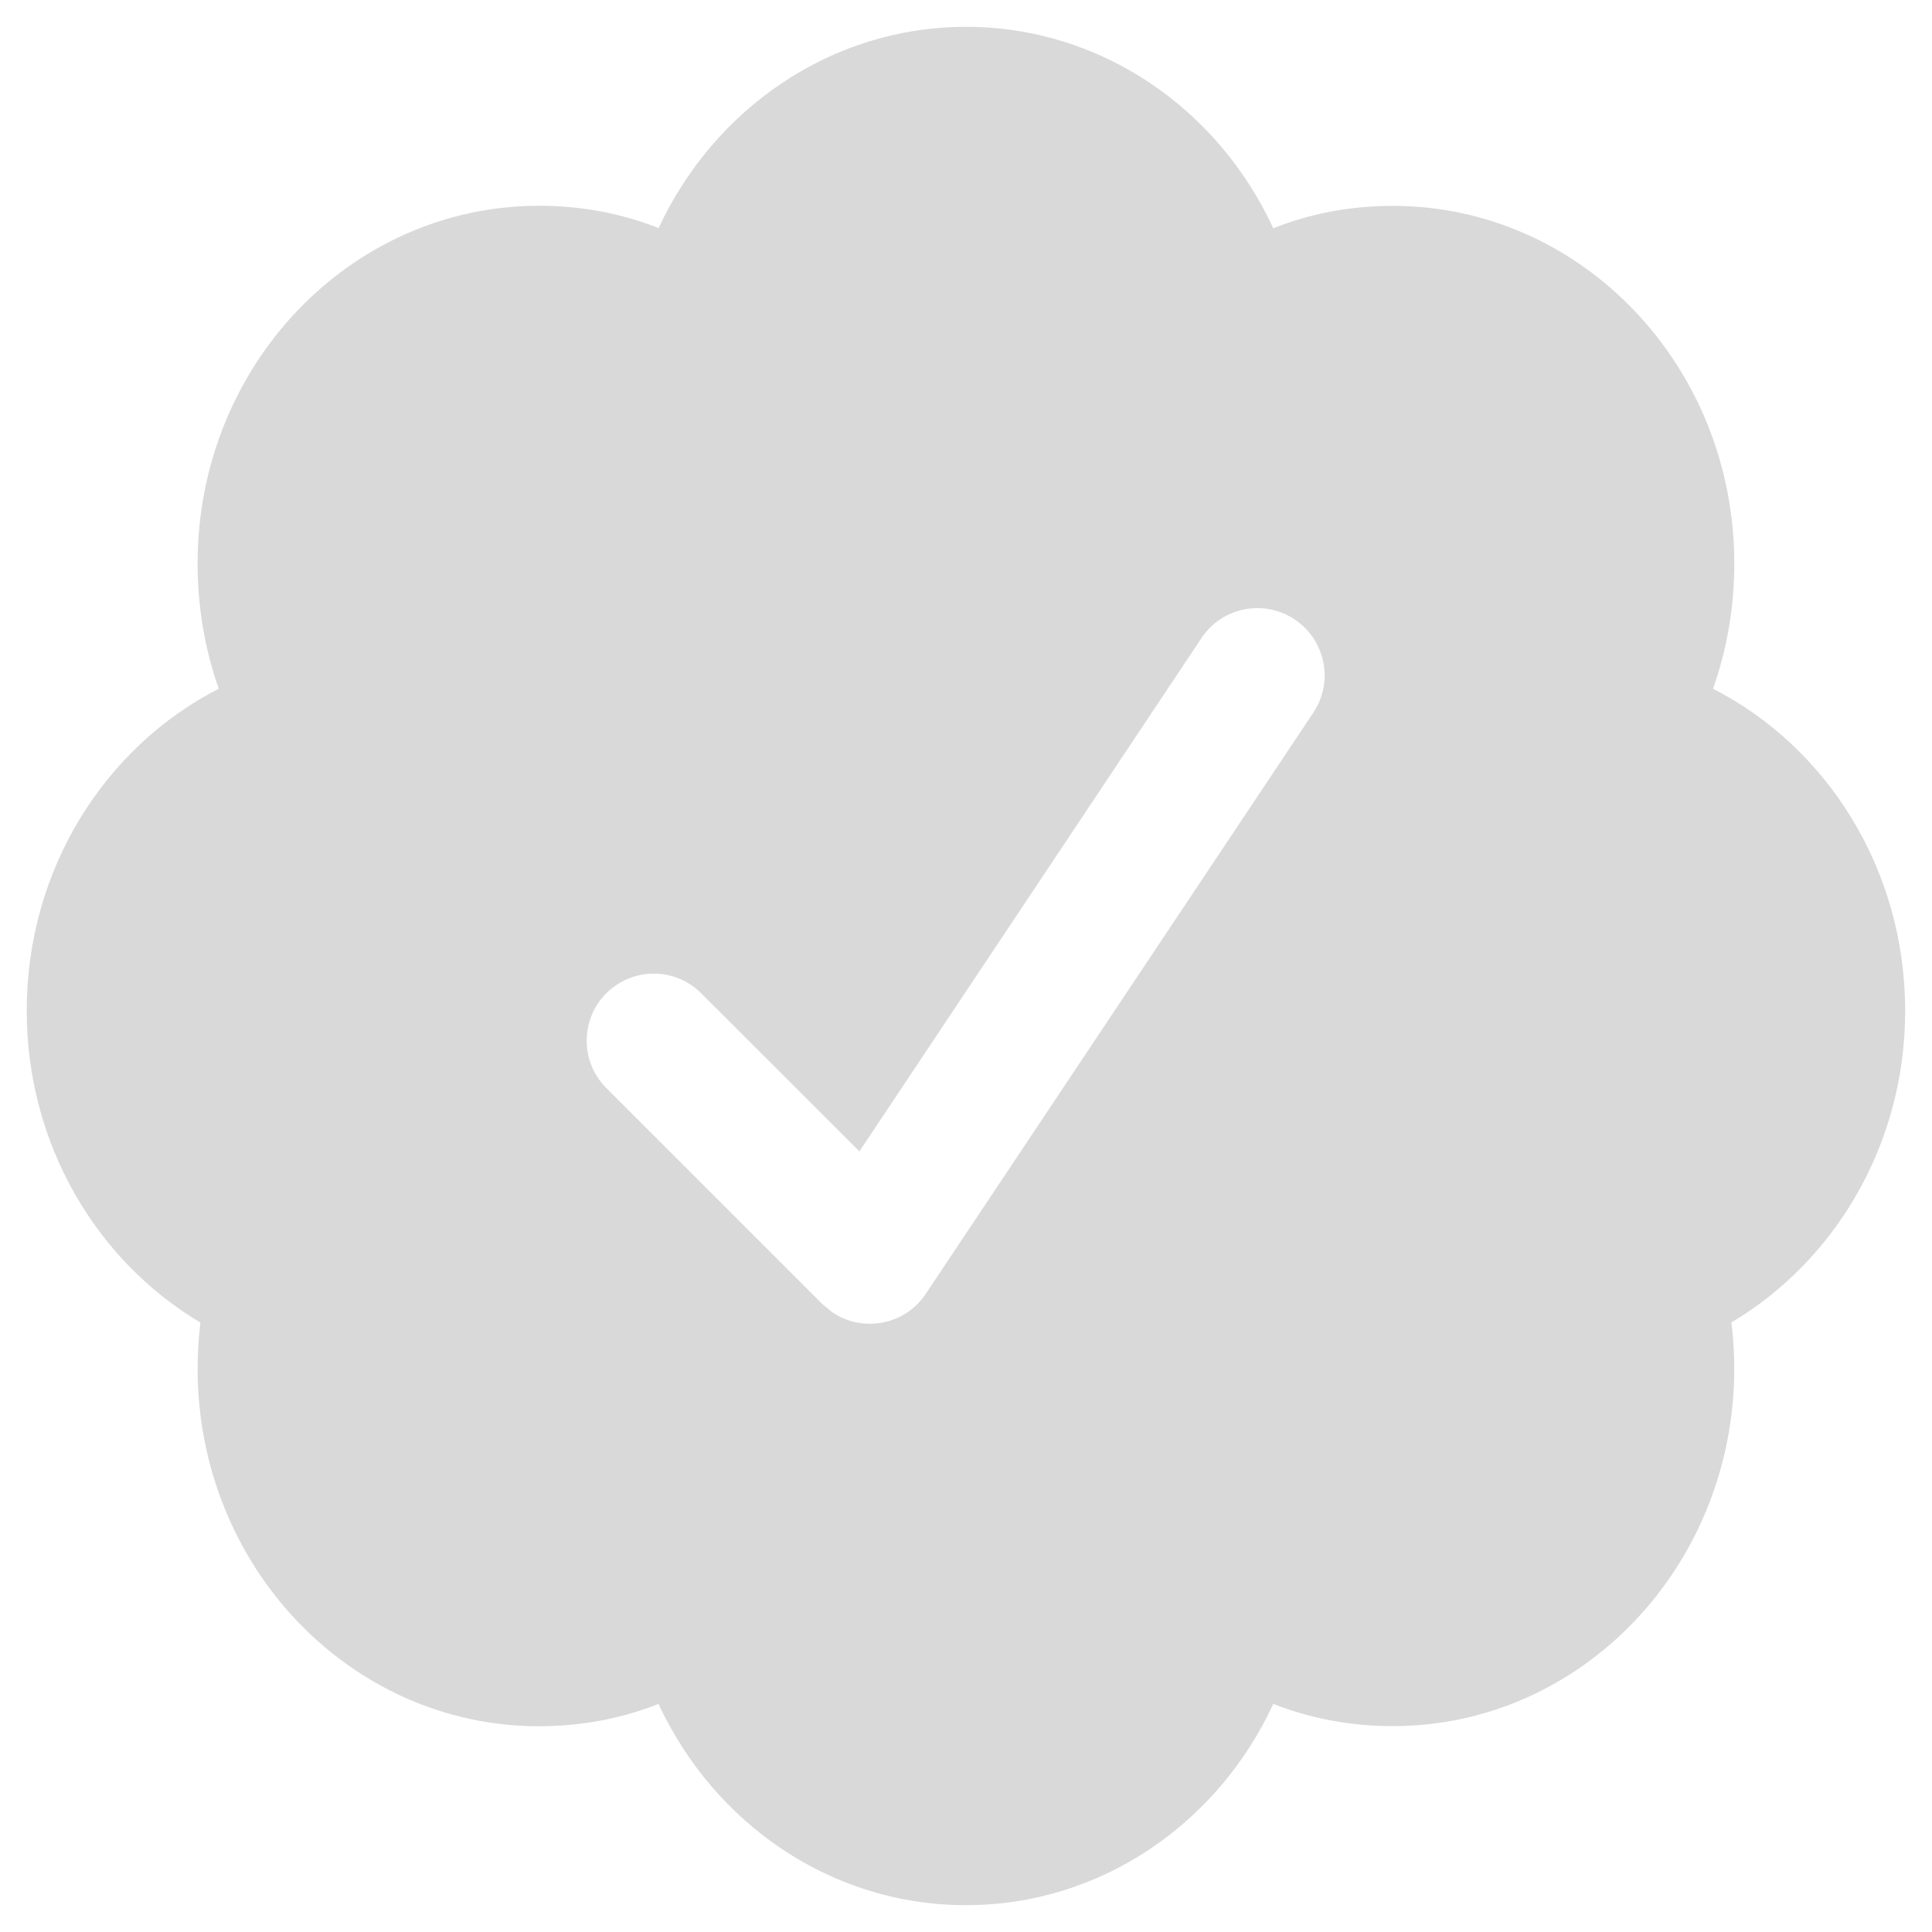
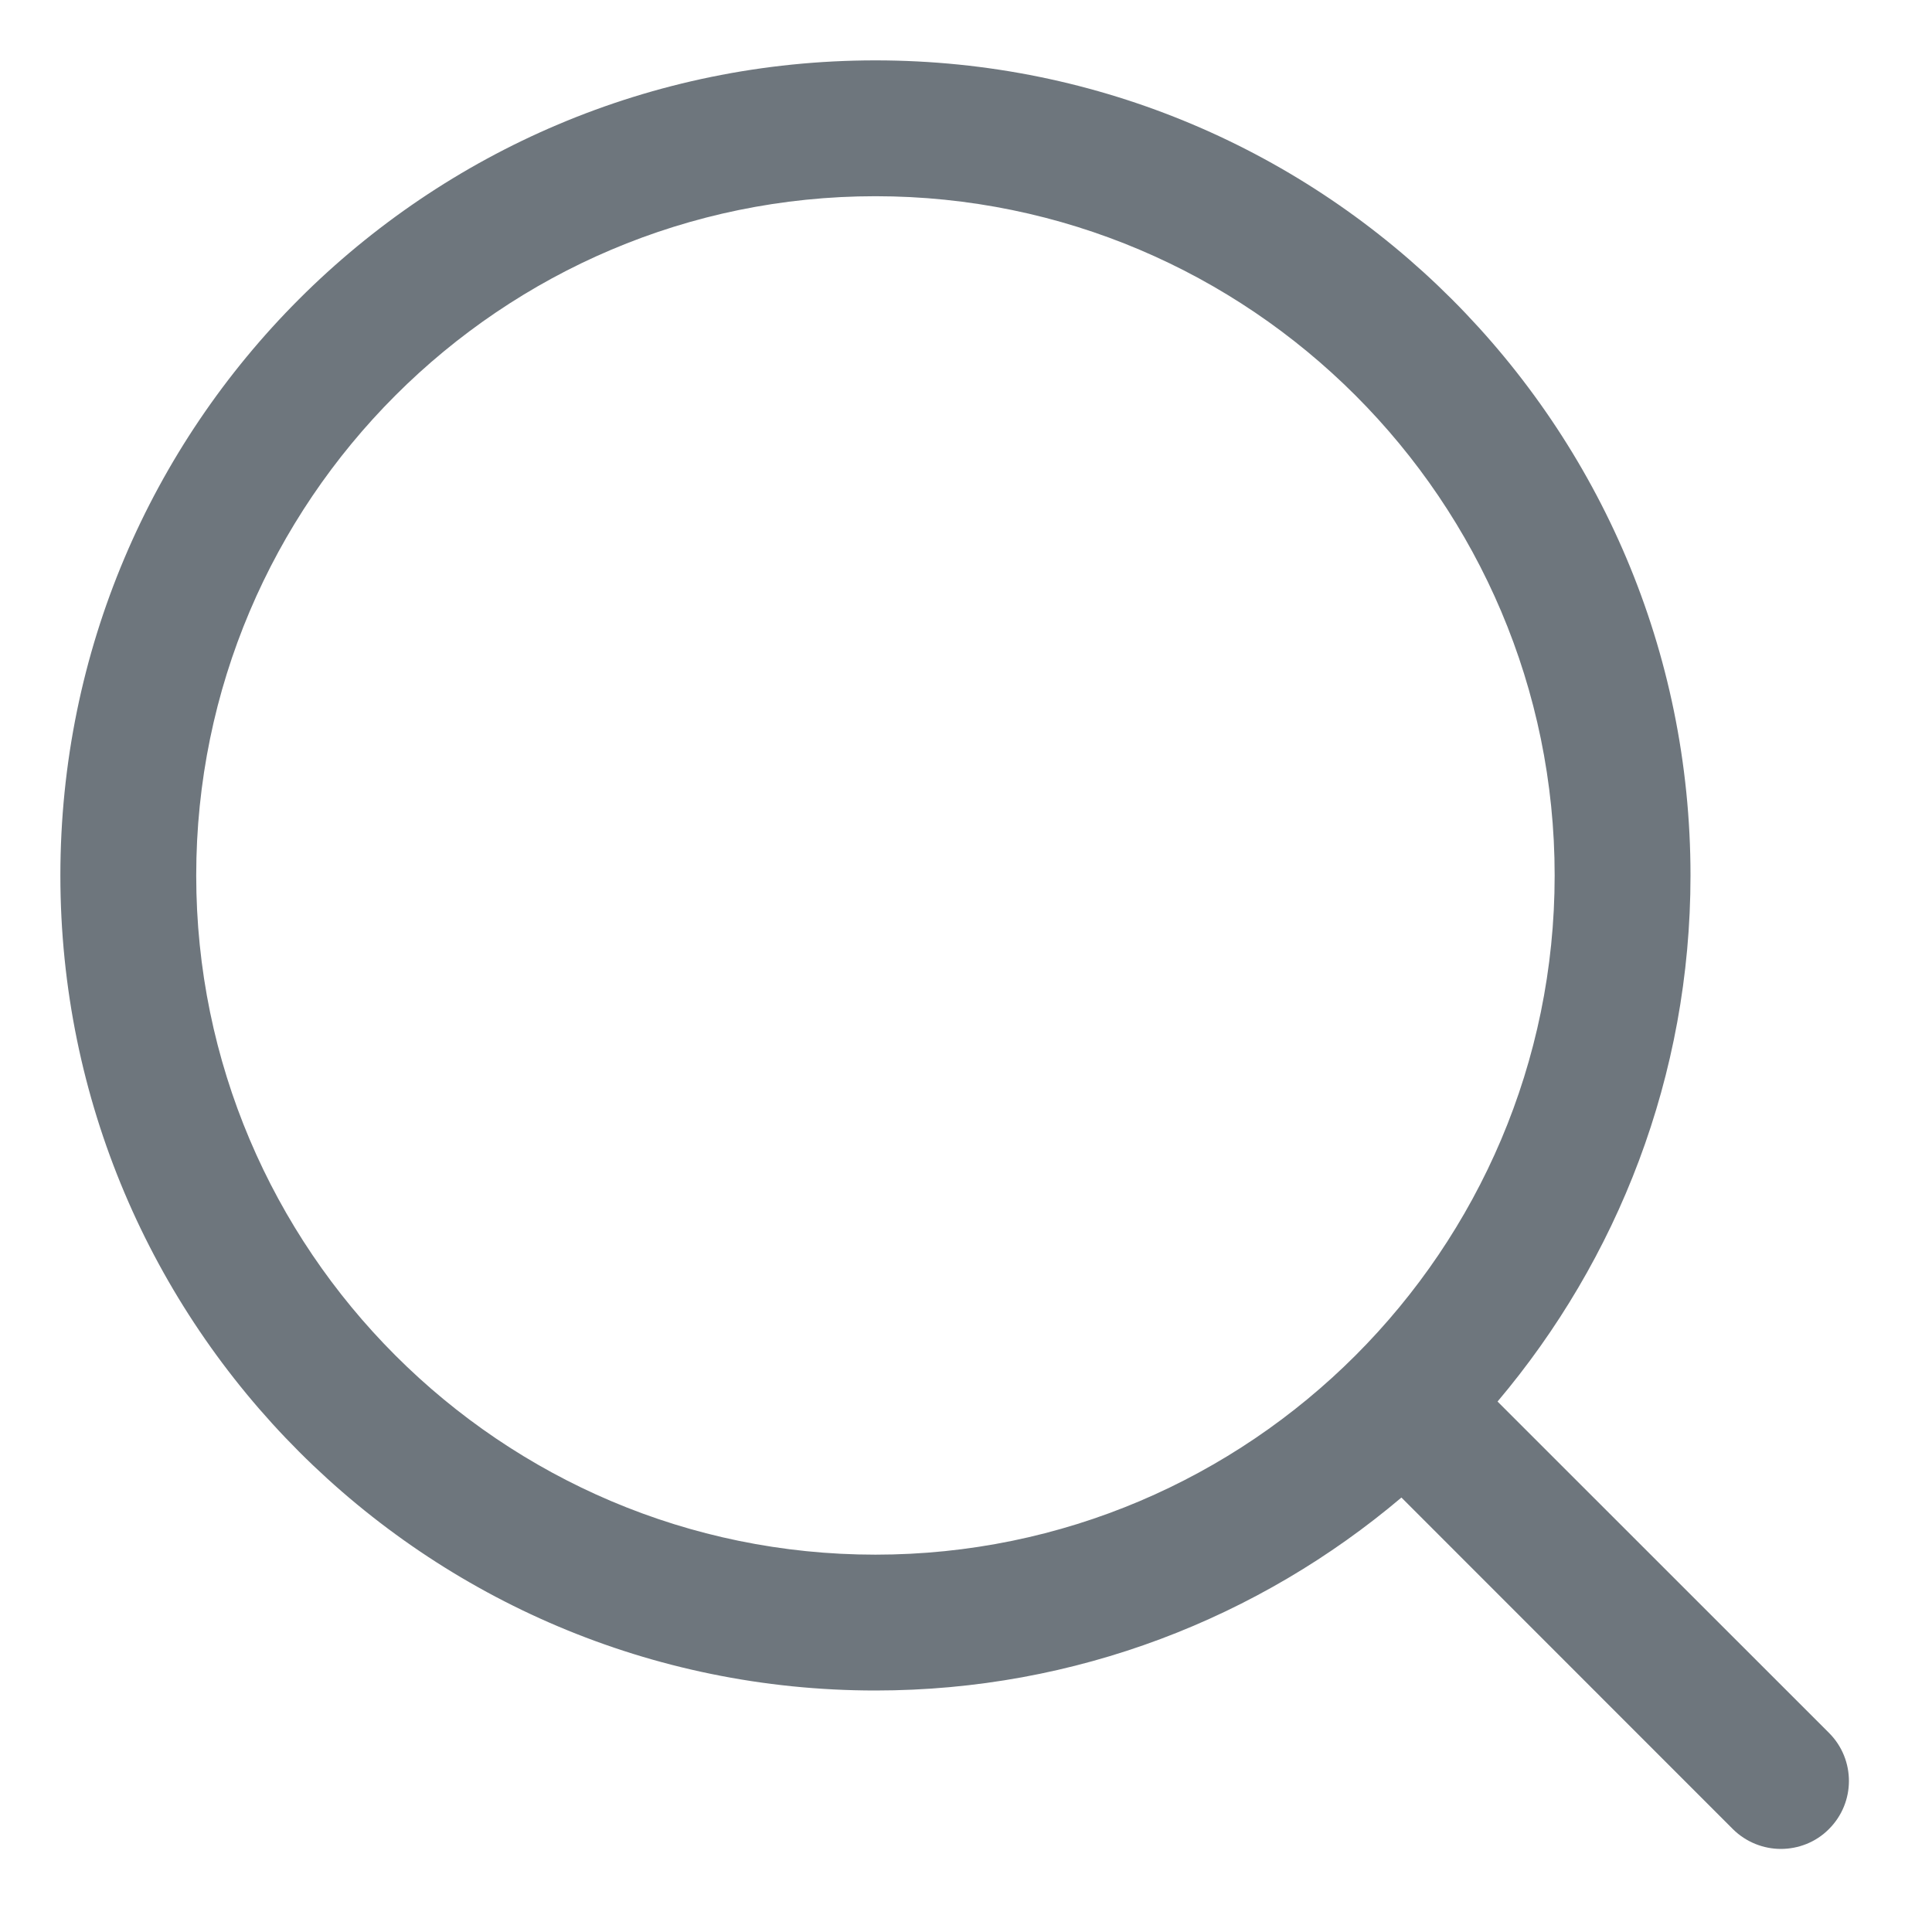
- <svg xmlns="http://www.w3.org/2000/svg" width="18" height="18" viewBox="0 0 18 18" fill="none">
-   <path d="M17.75 9.417C17.75 8.1 17.021 6.958 15.96 6.417C16.088 6.054 16.158 5.662 16.158 5.25C16.158 3.408 14.733 1.918 12.977 1.918C12.585 1.918 12.21 1.988 11.863 2.127C11.348 1.012 10.258 0.25 9 0.25C7.742 0.25 6.653 1.014 6.136 2.125C5.79 1.988 5.414 1.917 5.022 1.917C3.264 1.917 1.841 3.408 1.841 5.25C1.841 5.662 1.91 6.053 2.038 6.417C0.978 6.958 0.249 8.098 0.249 9.417C0.249 10.662 0.901 11.748 1.867 12.322C1.851 12.463 1.841 12.605 1.841 12.75C1.841 14.592 3.264 16.083 5.022 16.083C5.414 16.083 5.789 16.012 6.135 15.875C6.652 16.987 7.74 17.75 8.999 17.75C10.259 17.75 11.348 16.987 11.863 15.875C12.209 16.011 12.584 16.082 12.977 16.082C14.735 16.082 16.158 14.59 16.158 12.748C16.158 12.603 16.148 12.462 16.131 12.321C17.096 11.748 17.75 10.662 17.75 9.418V9.417ZM12.237 6.638L8.625 12.055C8.504 12.236 8.307 12.333 8.104 12.333C7.985 12.333 7.864 12.3 7.757 12.228L7.662 12.15L5.649 10.137C5.405 9.893 5.405 9.498 5.649 9.254C5.893 9.011 6.289 9.009 6.532 9.254L8.007 10.727L11.195 5.943C11.387 5.656 11.775 5.58 12.062 5.771C12.35 5.963 12.428 6.351 12.237 6.638V6.638Z" fill="#D9D9D9" />
+ <svg xmlns="http://www.w3.org/2000/svg" width="16" height="16" viewBox="0 0 16 16" fill="none">
+   <path d="M15.148 14.352L12.402 11.607C13.396 10.43 14 8.911 14 7.25C14 3.522 10.977 0.5 7.25 0.5C3.522 0.5 0.5 3.522 0.5 7.25C0.5 10.977 3.522 14 7.25 14C8.911 14 10.43 13.397 11.606 12.402L14.351 15.148C14.461 15.257 14.606 15.312 14.748 15.312C14.891 15.312 15.037 15.258 15.146 15.148C15.367 14.928 15.367 14.572 15.148 14.352ZM1.625 7.25C1.625 4.149 4.149 1.625 7.25 1.625C10.351 1.625 12.875 4.149 12.875 7.25C12.875 10.351 10.351 12.875 7.25 12.875C4.149 12.875 1.625 10.351 1.625 7.25Z" fill="#6E767D" />
</svg>
